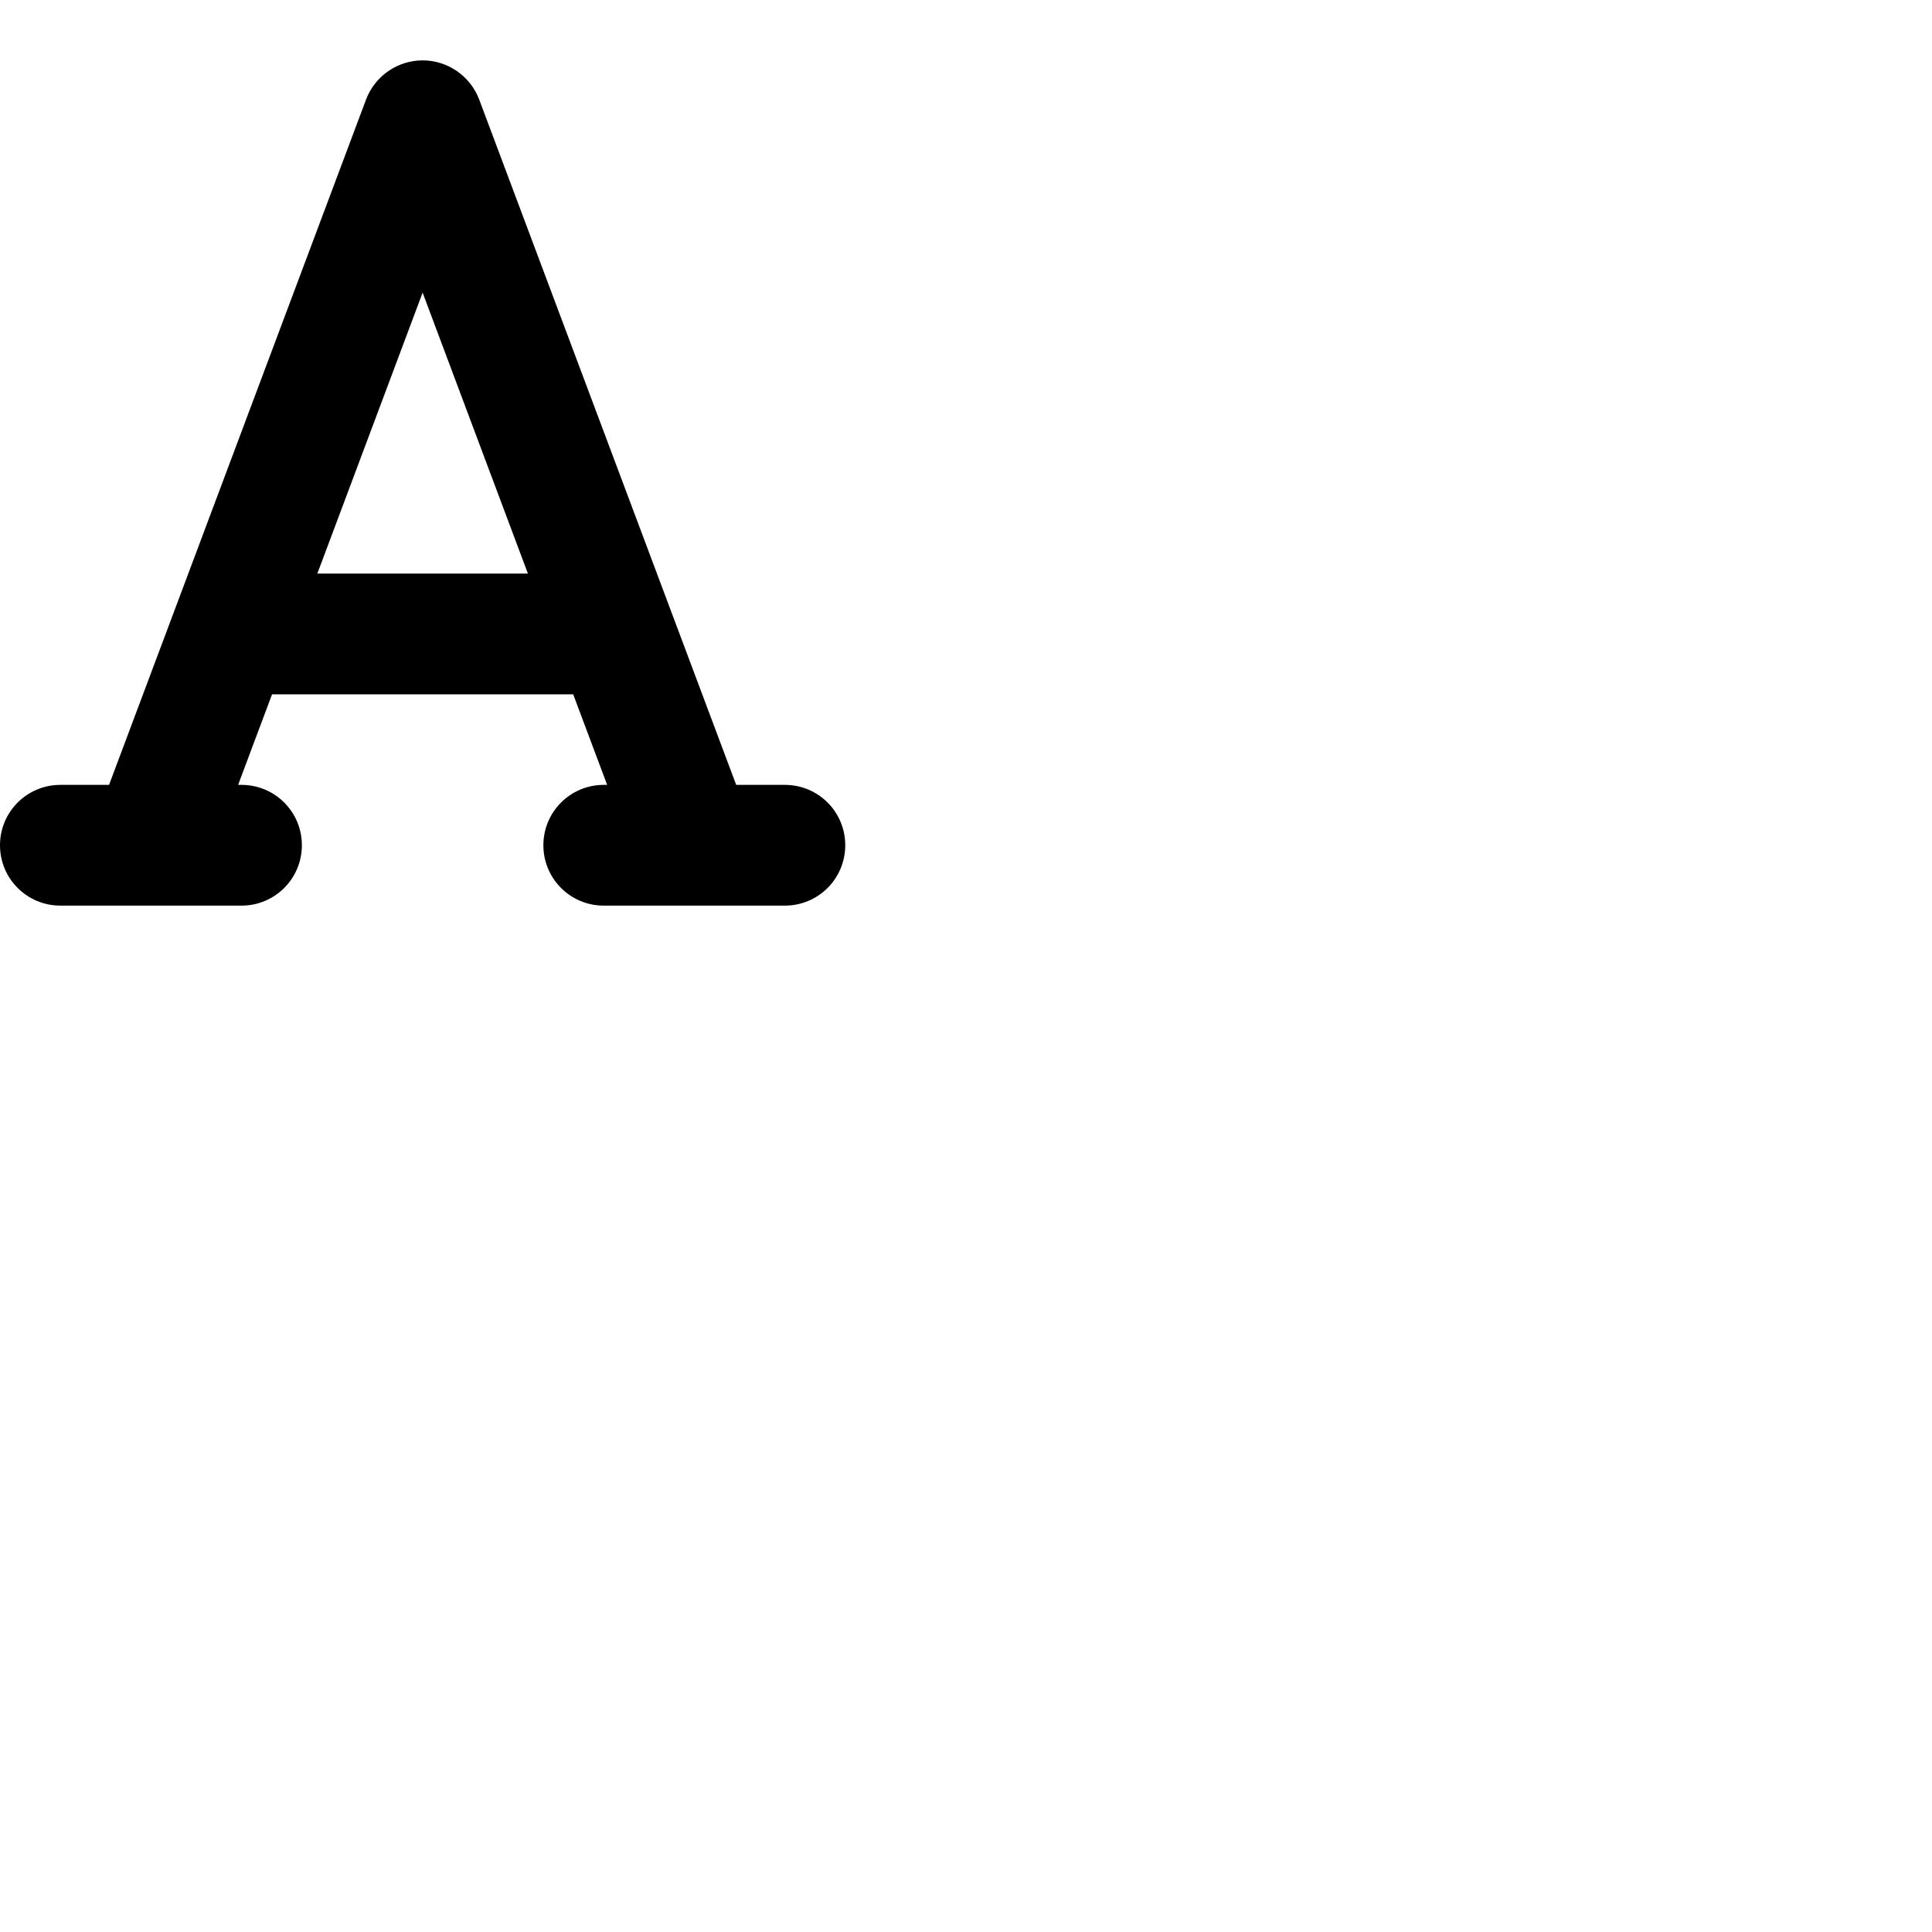
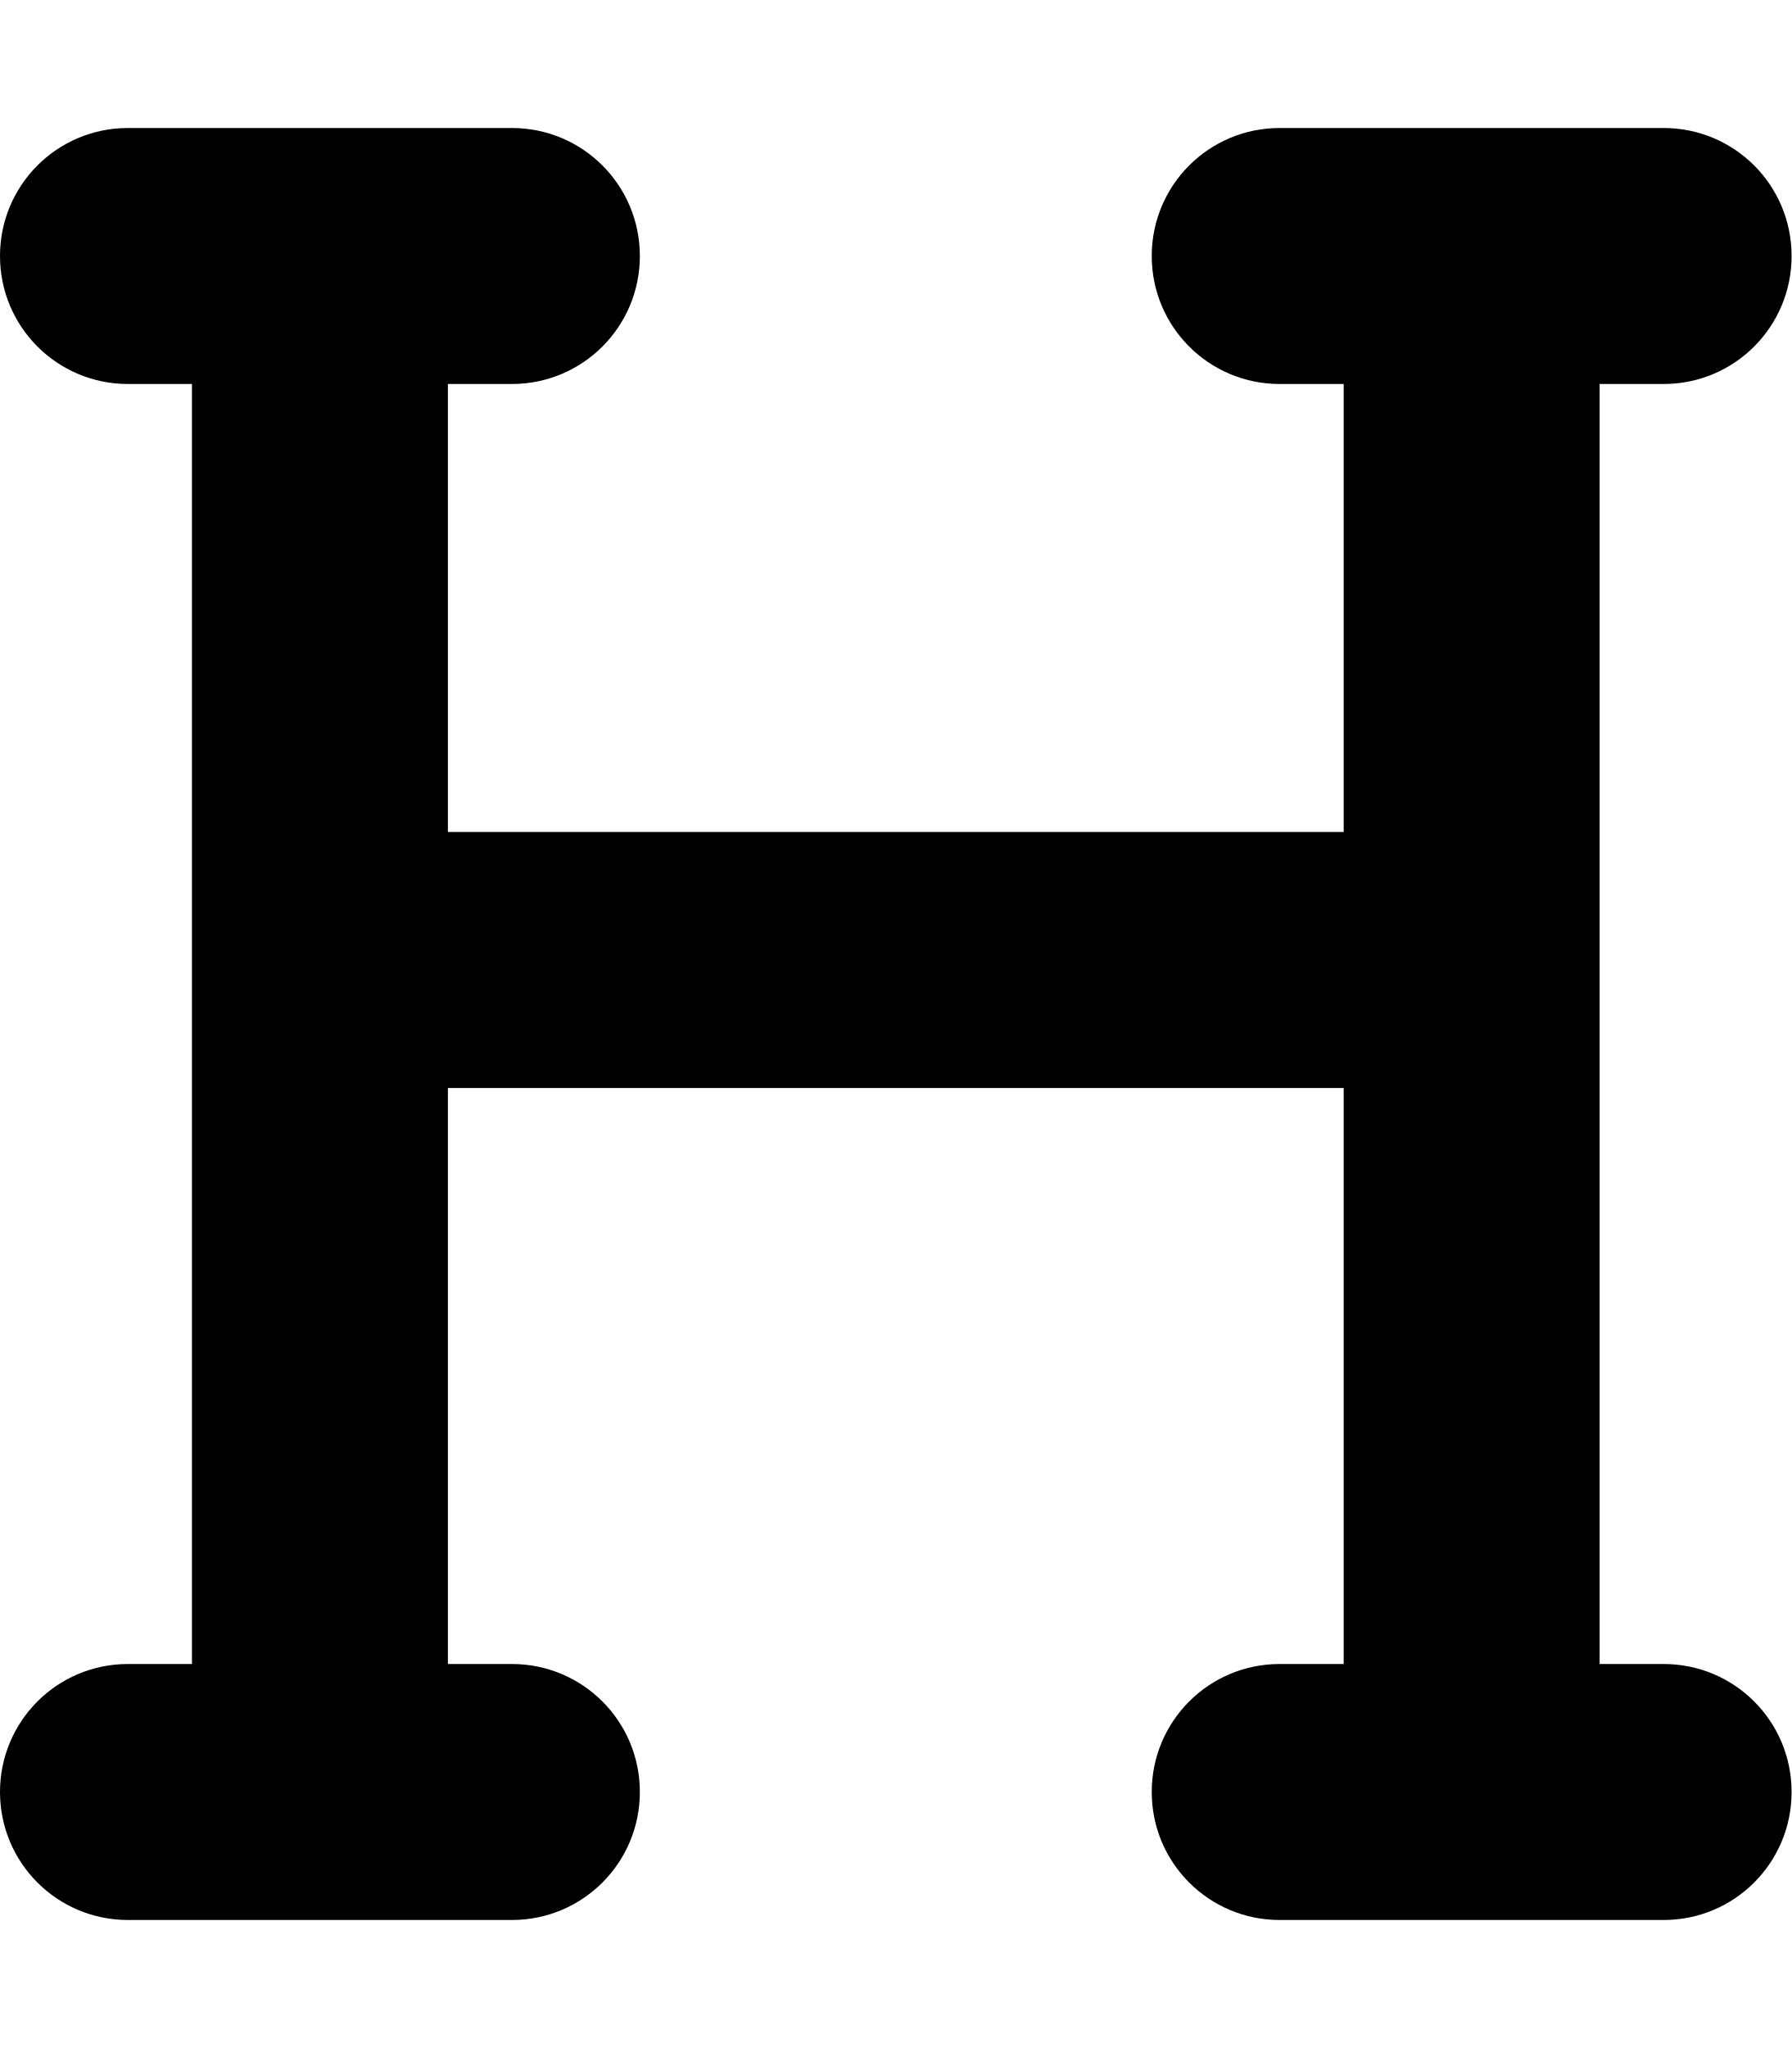
- <svg xmlns="http://www.w3.org/2000/svg" viewBox="0 0 1024 1024">
-   <path d="M254 52.8C249.3 40.3 237.3 32 224 32s-25.3 8.3-30 20.8L57.8 416H32c-17.7 0-32 14.3-32 32s14.3 32 32 32h96c17.7 0 32-14.3 32-32s-14.3-32-32-32h-1.8l18-48H303.8l18 48H320c-17.7 0-32 14.3-32 32s14.3 32 32 32h96c17.7 0 32-14.3 32-32s-14.3-32-32-32H390.2L254 52.8zM279.8 304H168.2L224 155.1 279.8 304z" />
+ <svg xmlns="http://www.w3.org/2000/svg" viewBox="0 0 448 512">
+   <path d="M0 64C0 46.3 14.3 32 32 32H80h48c17.7 0 32 14.3 32 32s-14.3 32-32 32H112V208H336V96H320c-17.7 0-32-14.3-32-32s14.3-32 32-32h48 48c17.7 0 32 14.3 32 32s-14.3 32-32 32H400V240 416h16c17.7 0 32 14.3 32 32s-14.3 32-32 32H368 320c-17.7 0-32-14.3-32-32s14.3-32 32-32h16V272H112V416h16c17.7 0 32 14.3 32 32s-14.3 32-32 32H80 32c-17.7 0-32-14.3-32-32s14.3-32 32-32H48V240 96H32C14.3 96 0 81.7 0 64z" />
</svg>
